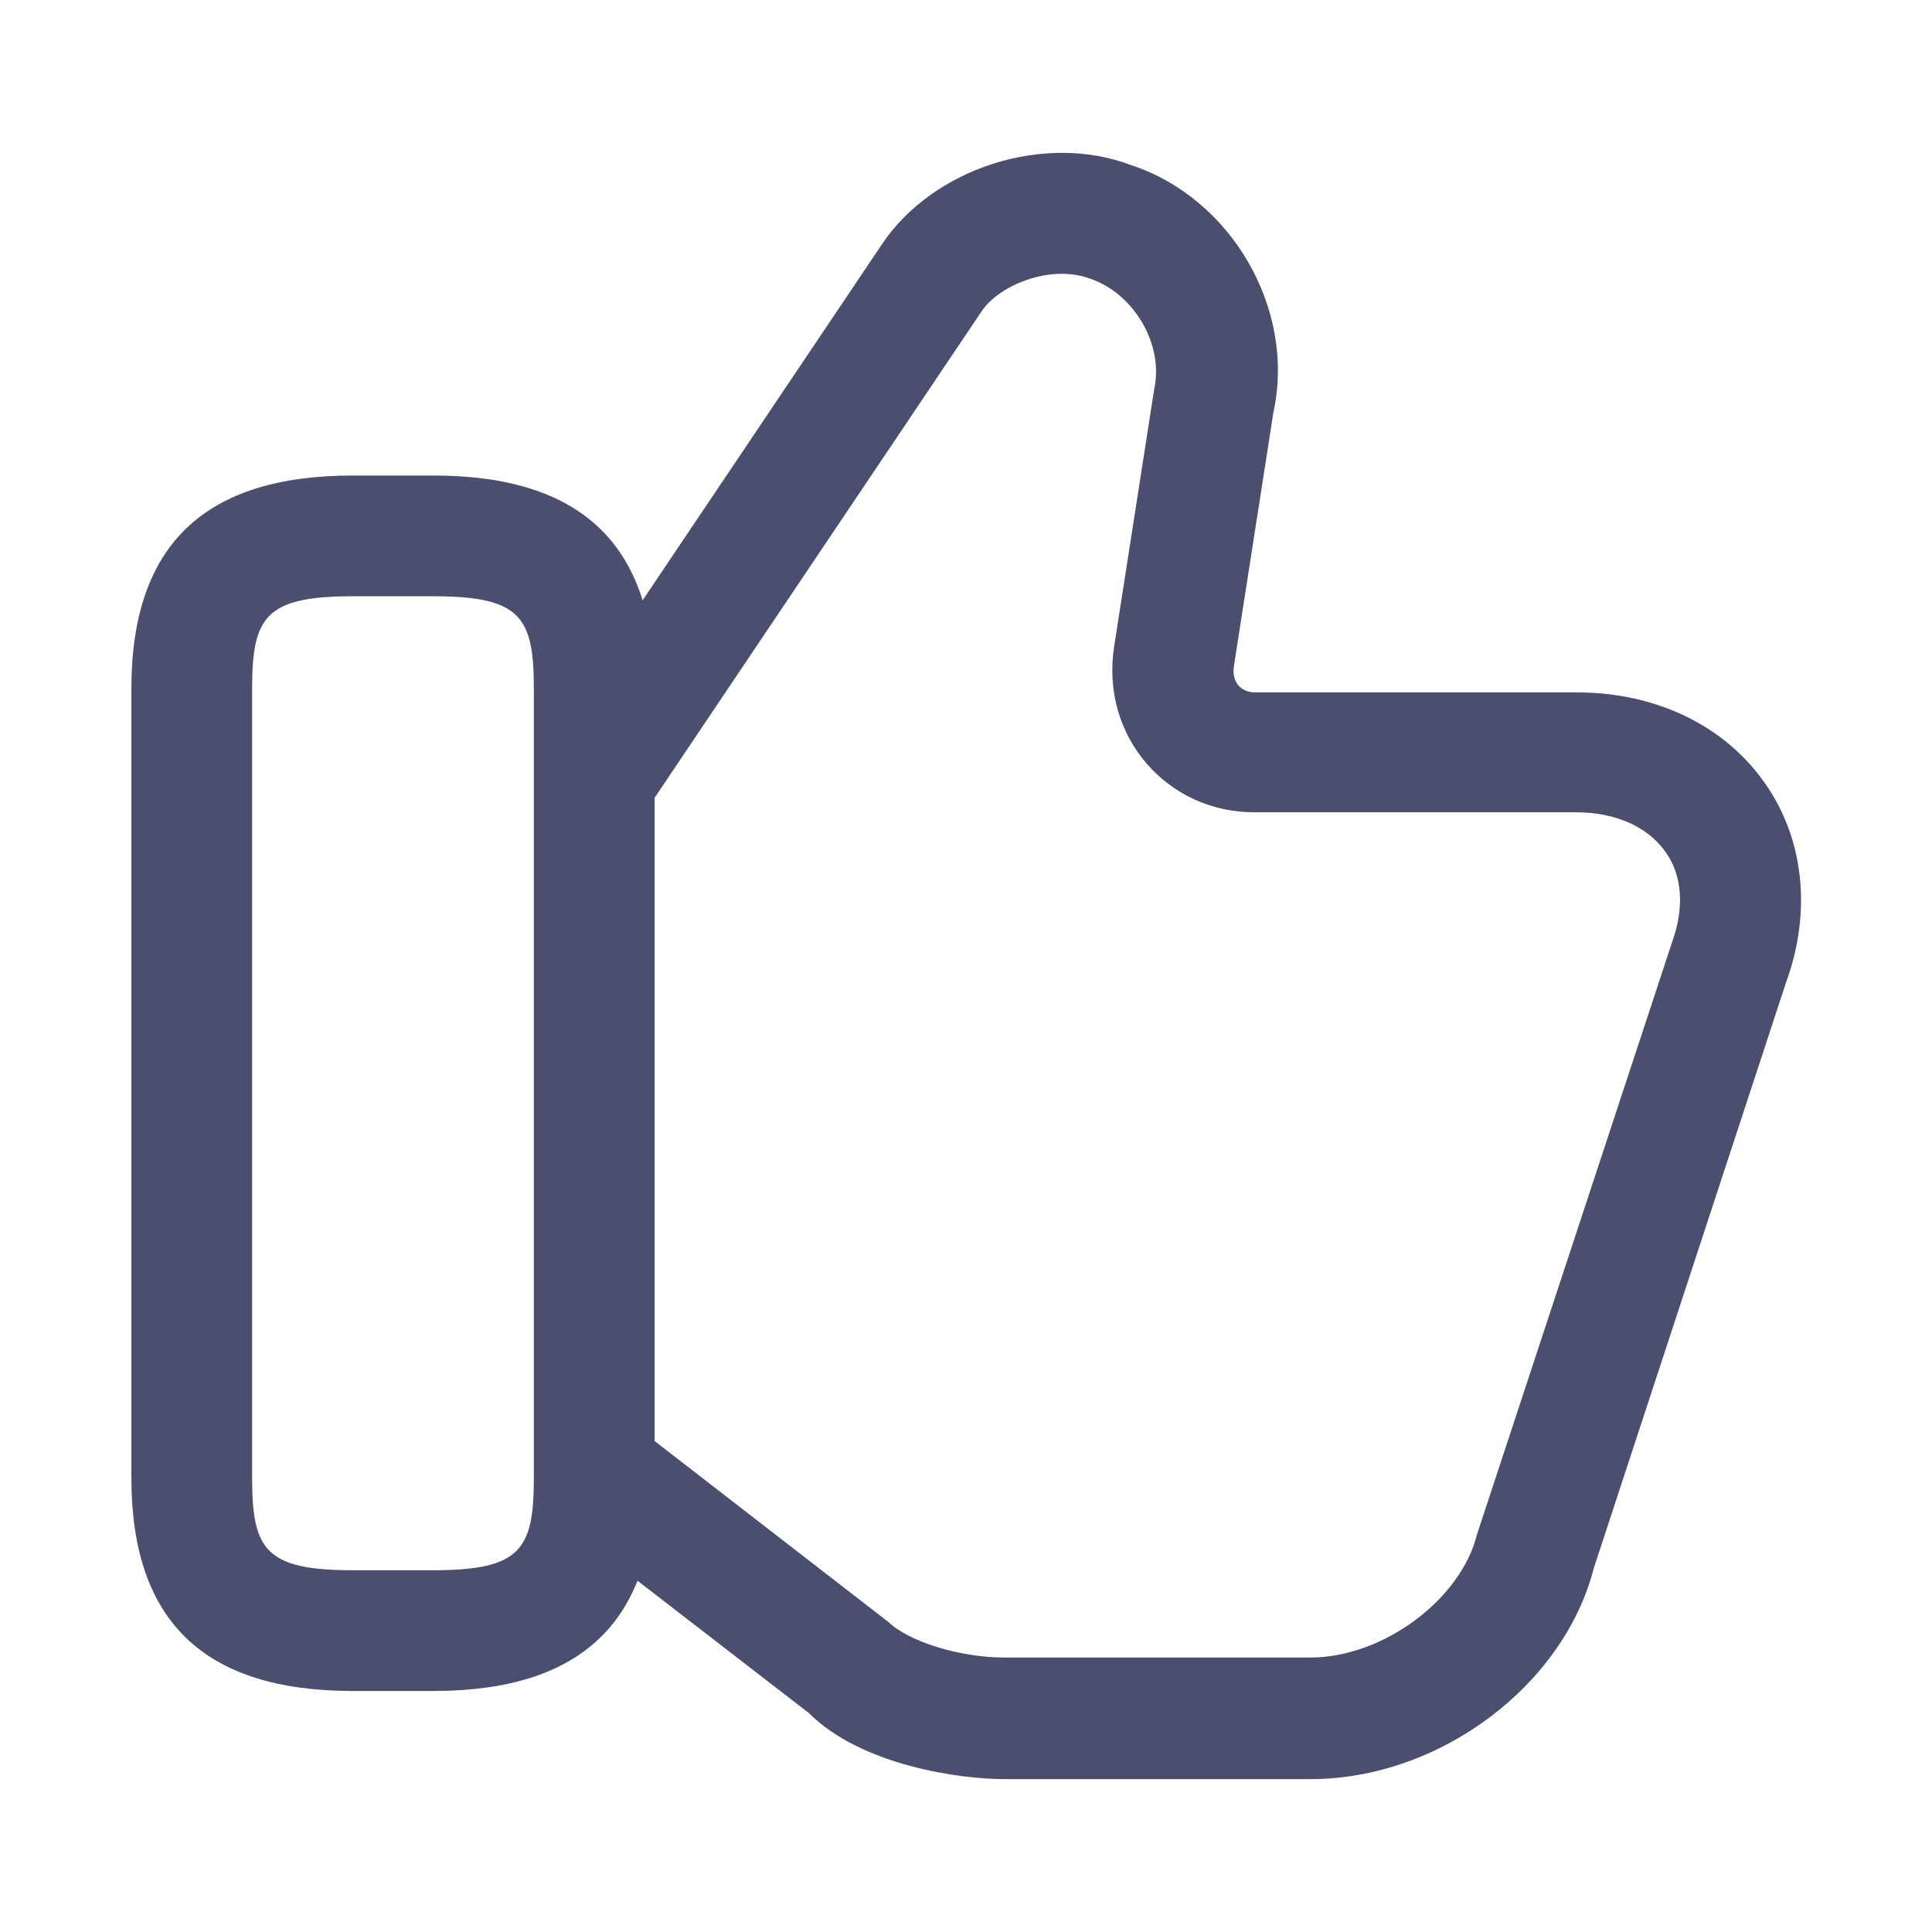
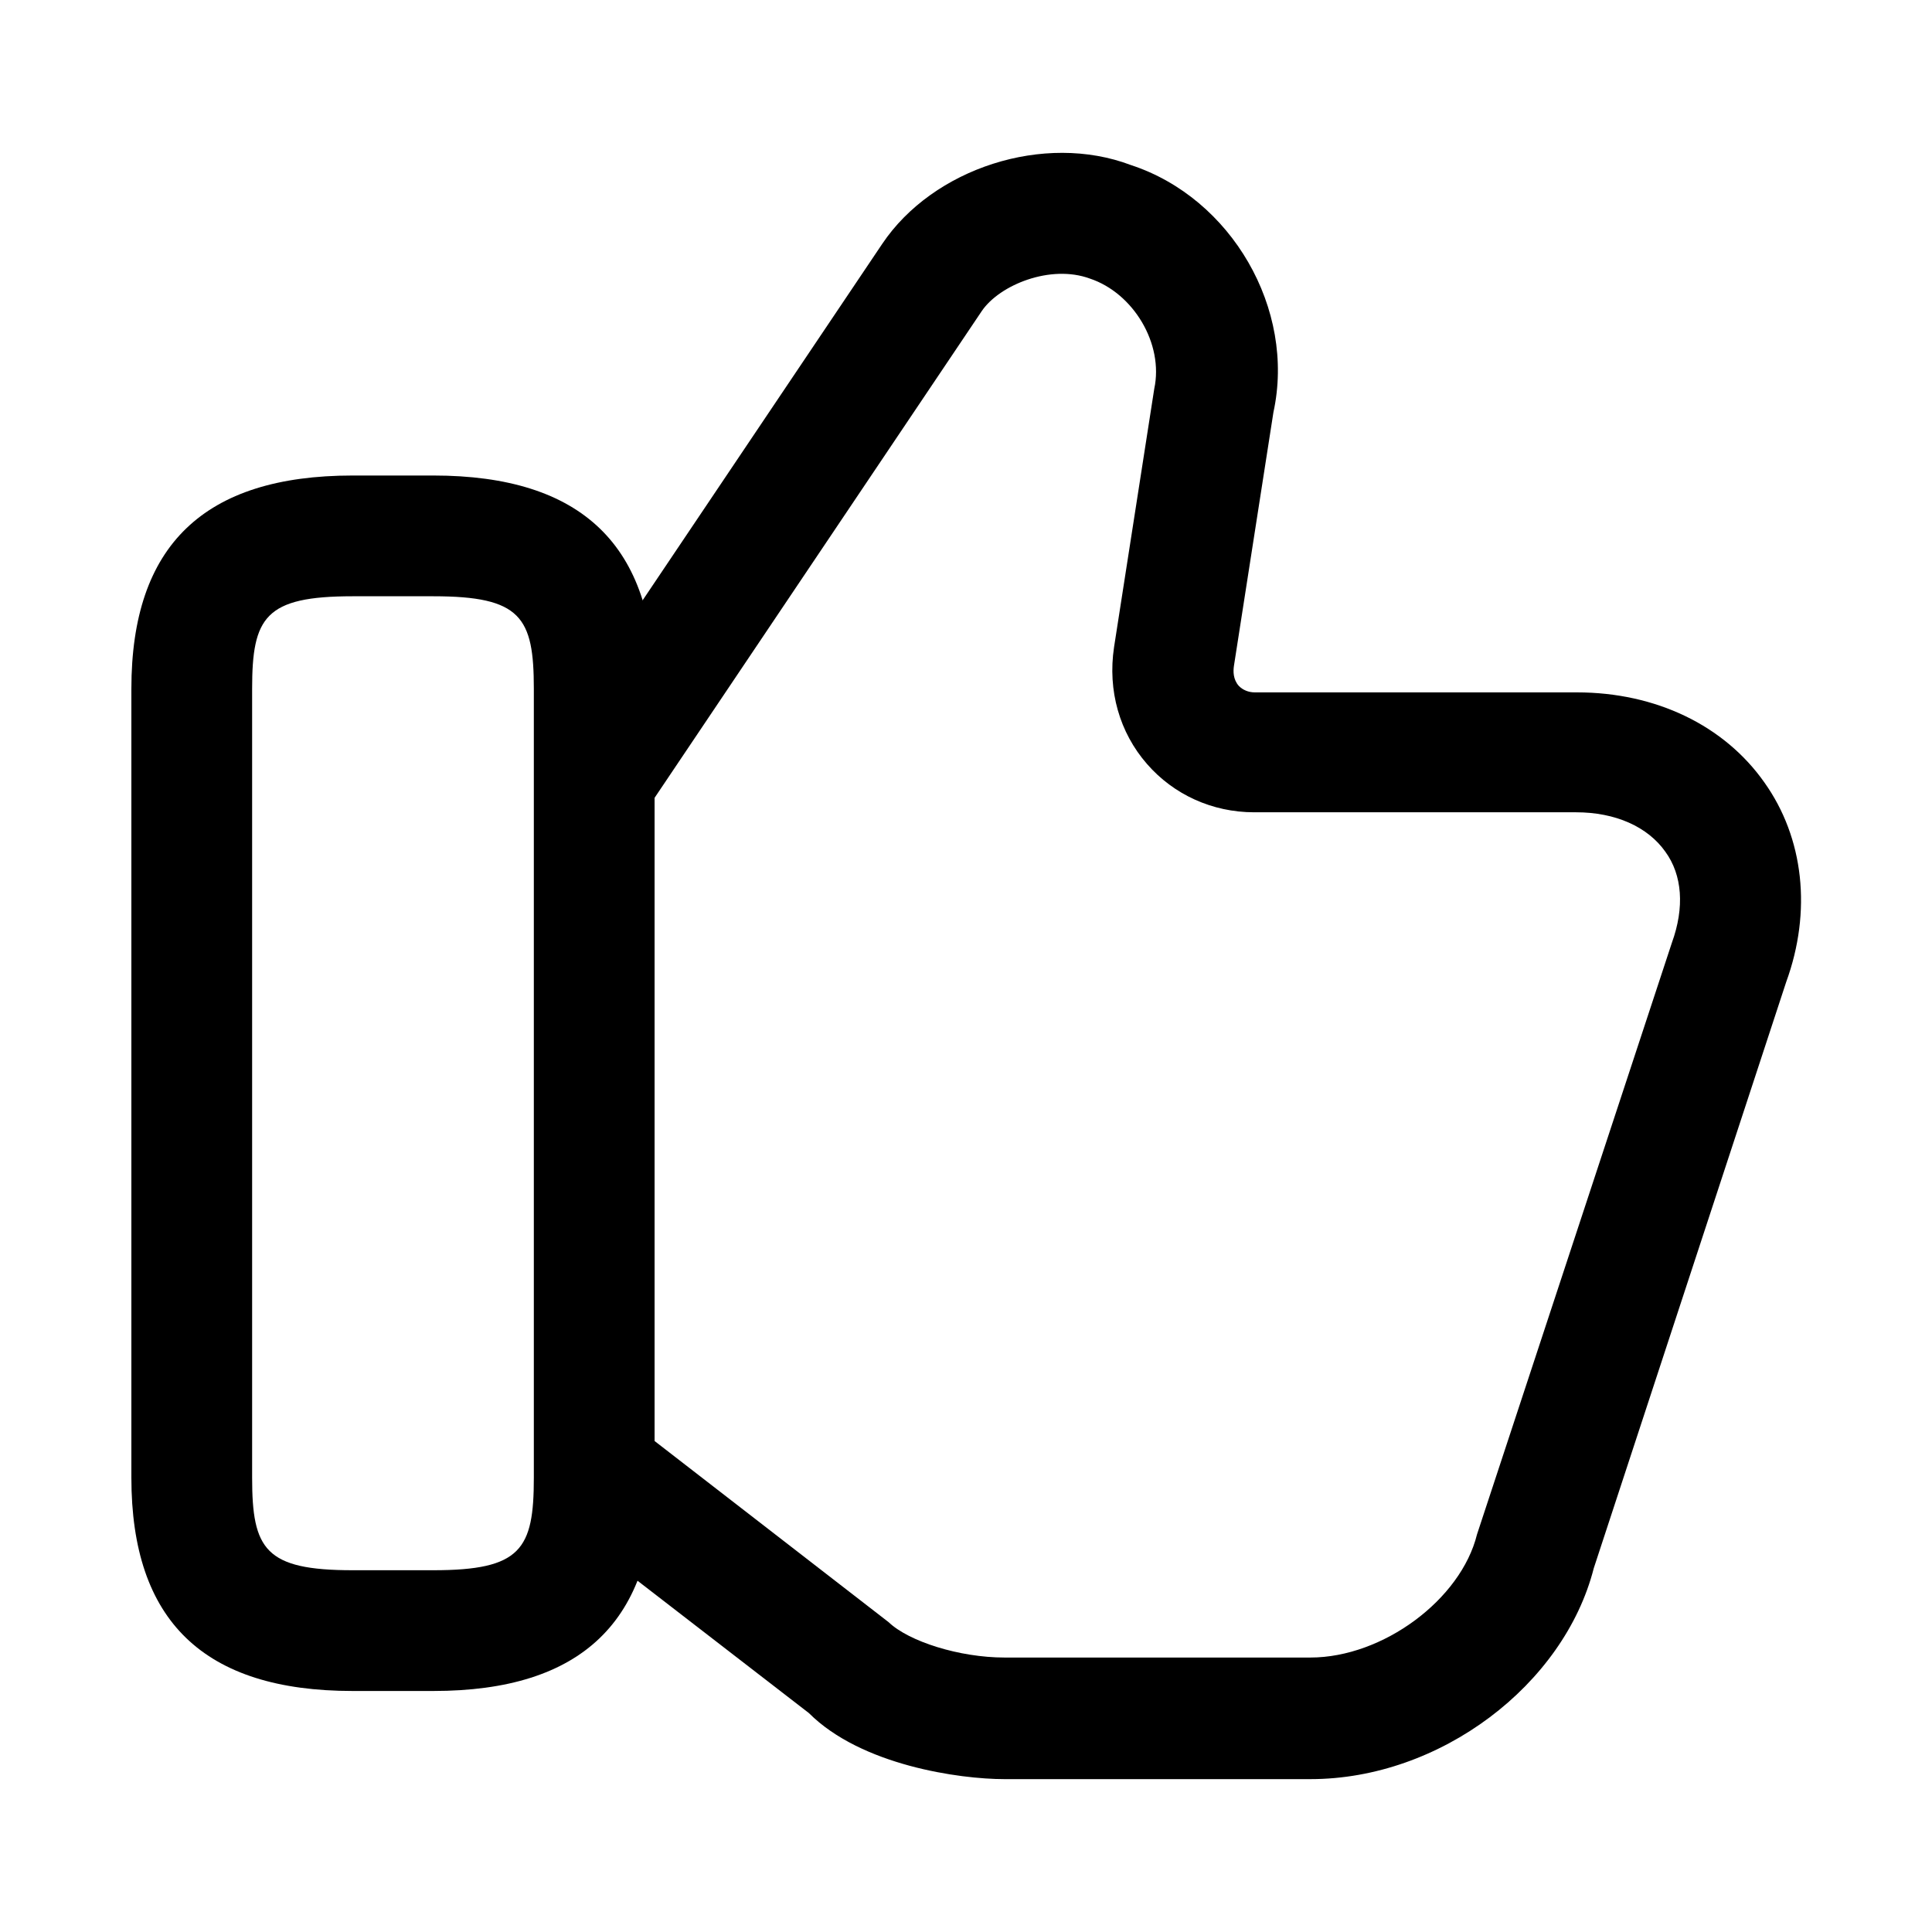
<svg xmlns="http://www.w3.org/2000/svg" width="16" height="16" viewBox="0 0 16 16" fill="none">
  <g id="vuesax/outline/like">
    <g id="like">
-       <path id="Vector" d="M10.852 14.734H8.319C7.946 14.734 7.132 14.62 6.699 14.187L4.679 12.627L5.292 11.834L7.359 13.434C7.526 13.594 7.946 13.727 8.319 13.727H10.852C11.452 13.727 12.099 13.247 12.232 12.707L13.846 7.807C13.952 7.514 13.932 7.247 13.792 7.054C13.646 6.847 13.379 6.727 13.052 6.727H10.386C10.039 6.727 9.719 6.58 9.499 6.327C9.272 6.067 9.172 5.72 9.226 5.36L9.559 3.22C9.639 2.847 9.386 2.427 9.026 2.307C8.699 2.187 8.279 2.36 8.132 2.574L5.399 6.64L4.572 6.087L7.306 2.02C7.726 1.394 8.646 1.094 9.366 1.367C10.199 1.64 10.732 2.56 10.546 3.414L10.219 5.514C10.212 5.56 10.212 5.627 10.259 5.68C10.292 5.714 10.339 5.734 10.392 5.734H13.059C13.712 5.734 14.279 6.007 14.612 6.48C14.939 6.94 15.006 7.547 14.792 8.134L13.199 12.987C12.952 13.954 11.926 14.734 10.852 14.734Z" fill="#4B4E6E" />
-       <path id="Vector_2" d="M3.588 14.004H2.921C1.688 14.004 1.088 13.424 1.088 12.238V5.704C1.088 4.518 1.688 3.938 2.921 3.938H3.588C4.821 3.938 5.421 4.518 5.421 5.704V12.238C5.421 13.424 4.821 14.004 3.588 14.004ZM2.921 4.938C2.195 4.938 2.088 5.111 2.088 5.704V12.238C2.088 12.831 2.195 13.004 2.921 13.004H3.588C4.315 13.004 4.421 12.831 4.421 12.238V5.704C4.421 5.111 4.315 4.938 3.588 4.938H2.921Z" fill="#4B4E6E" />
+       <path id="Vector" d="M10.852 14.734H8.319C7.946 14.734 7.132 14.62 6.699 14.187L4.679 12.627L5.292 11.834L7.359 13.434C7.526 13.594 7.946 13.727 8.319 13.727H10.852C11.452 13.727 12.099 13.247 12.232 12.707L13.846 7.807C13.952 7.514 13.932 7.247 13.792 7.054C13.646 6.847 13.379 6.727 13.052 6.727H10.386C10.039 6.727 9.719 6.58 9.499 6.327C9.272 6.067 9.172 5.72 9.226 5.36L9.559 3.22C9.639 2.847 9.386 2.427 9.026 2.307C8.699 2.187 8.279 2.36 8.132 2.574L5.399 6.64L4.572 6.087L7.306 2.02C7.726 1.394 8.646 1.094 9.366 1.367C10.199 1.64 10.732 2.56 10.546 3.414L10.219 5.514C10.212 5.56 10.212 5.627 10.259 5.68C10.292 5.714 10.339 5.734 10.392 5.734H13.059C13.712 5.734 14.279 6.007 14.612 6.48C14.939 6.94 15.006 7.547 14.792 8.134L13.199 12.987C12.952 13.954 11.926 14.734 10.852 14.734Z" fill="currentColor" />
+       <path id="Vector_2" d="M3.588 14.004H2.921C1.688 14.004 1.088 13.424 1.088 12.238V5.704C1.088 4.518 1.688 3.938 2.921 3.938H3.588C4.821 3.938 5.421 4.518 5.421 5.704V12.238C5.421 13.424 4.821 14.004 3.588 14.004ZM2.921 4.938C2.195 4.938 2.088 5.111 2.088 5.704V12.238C2.088 12.831 2.195 13.004 2.921 13.004H3.588C4.315 13.004 4.421 12.831 4.421 12.238V5.704C4.421 5.111 4.315 4.938 3.588 4.938H2.921Z" fill="currentColor" />
    </g>
  </g>
</svg>
